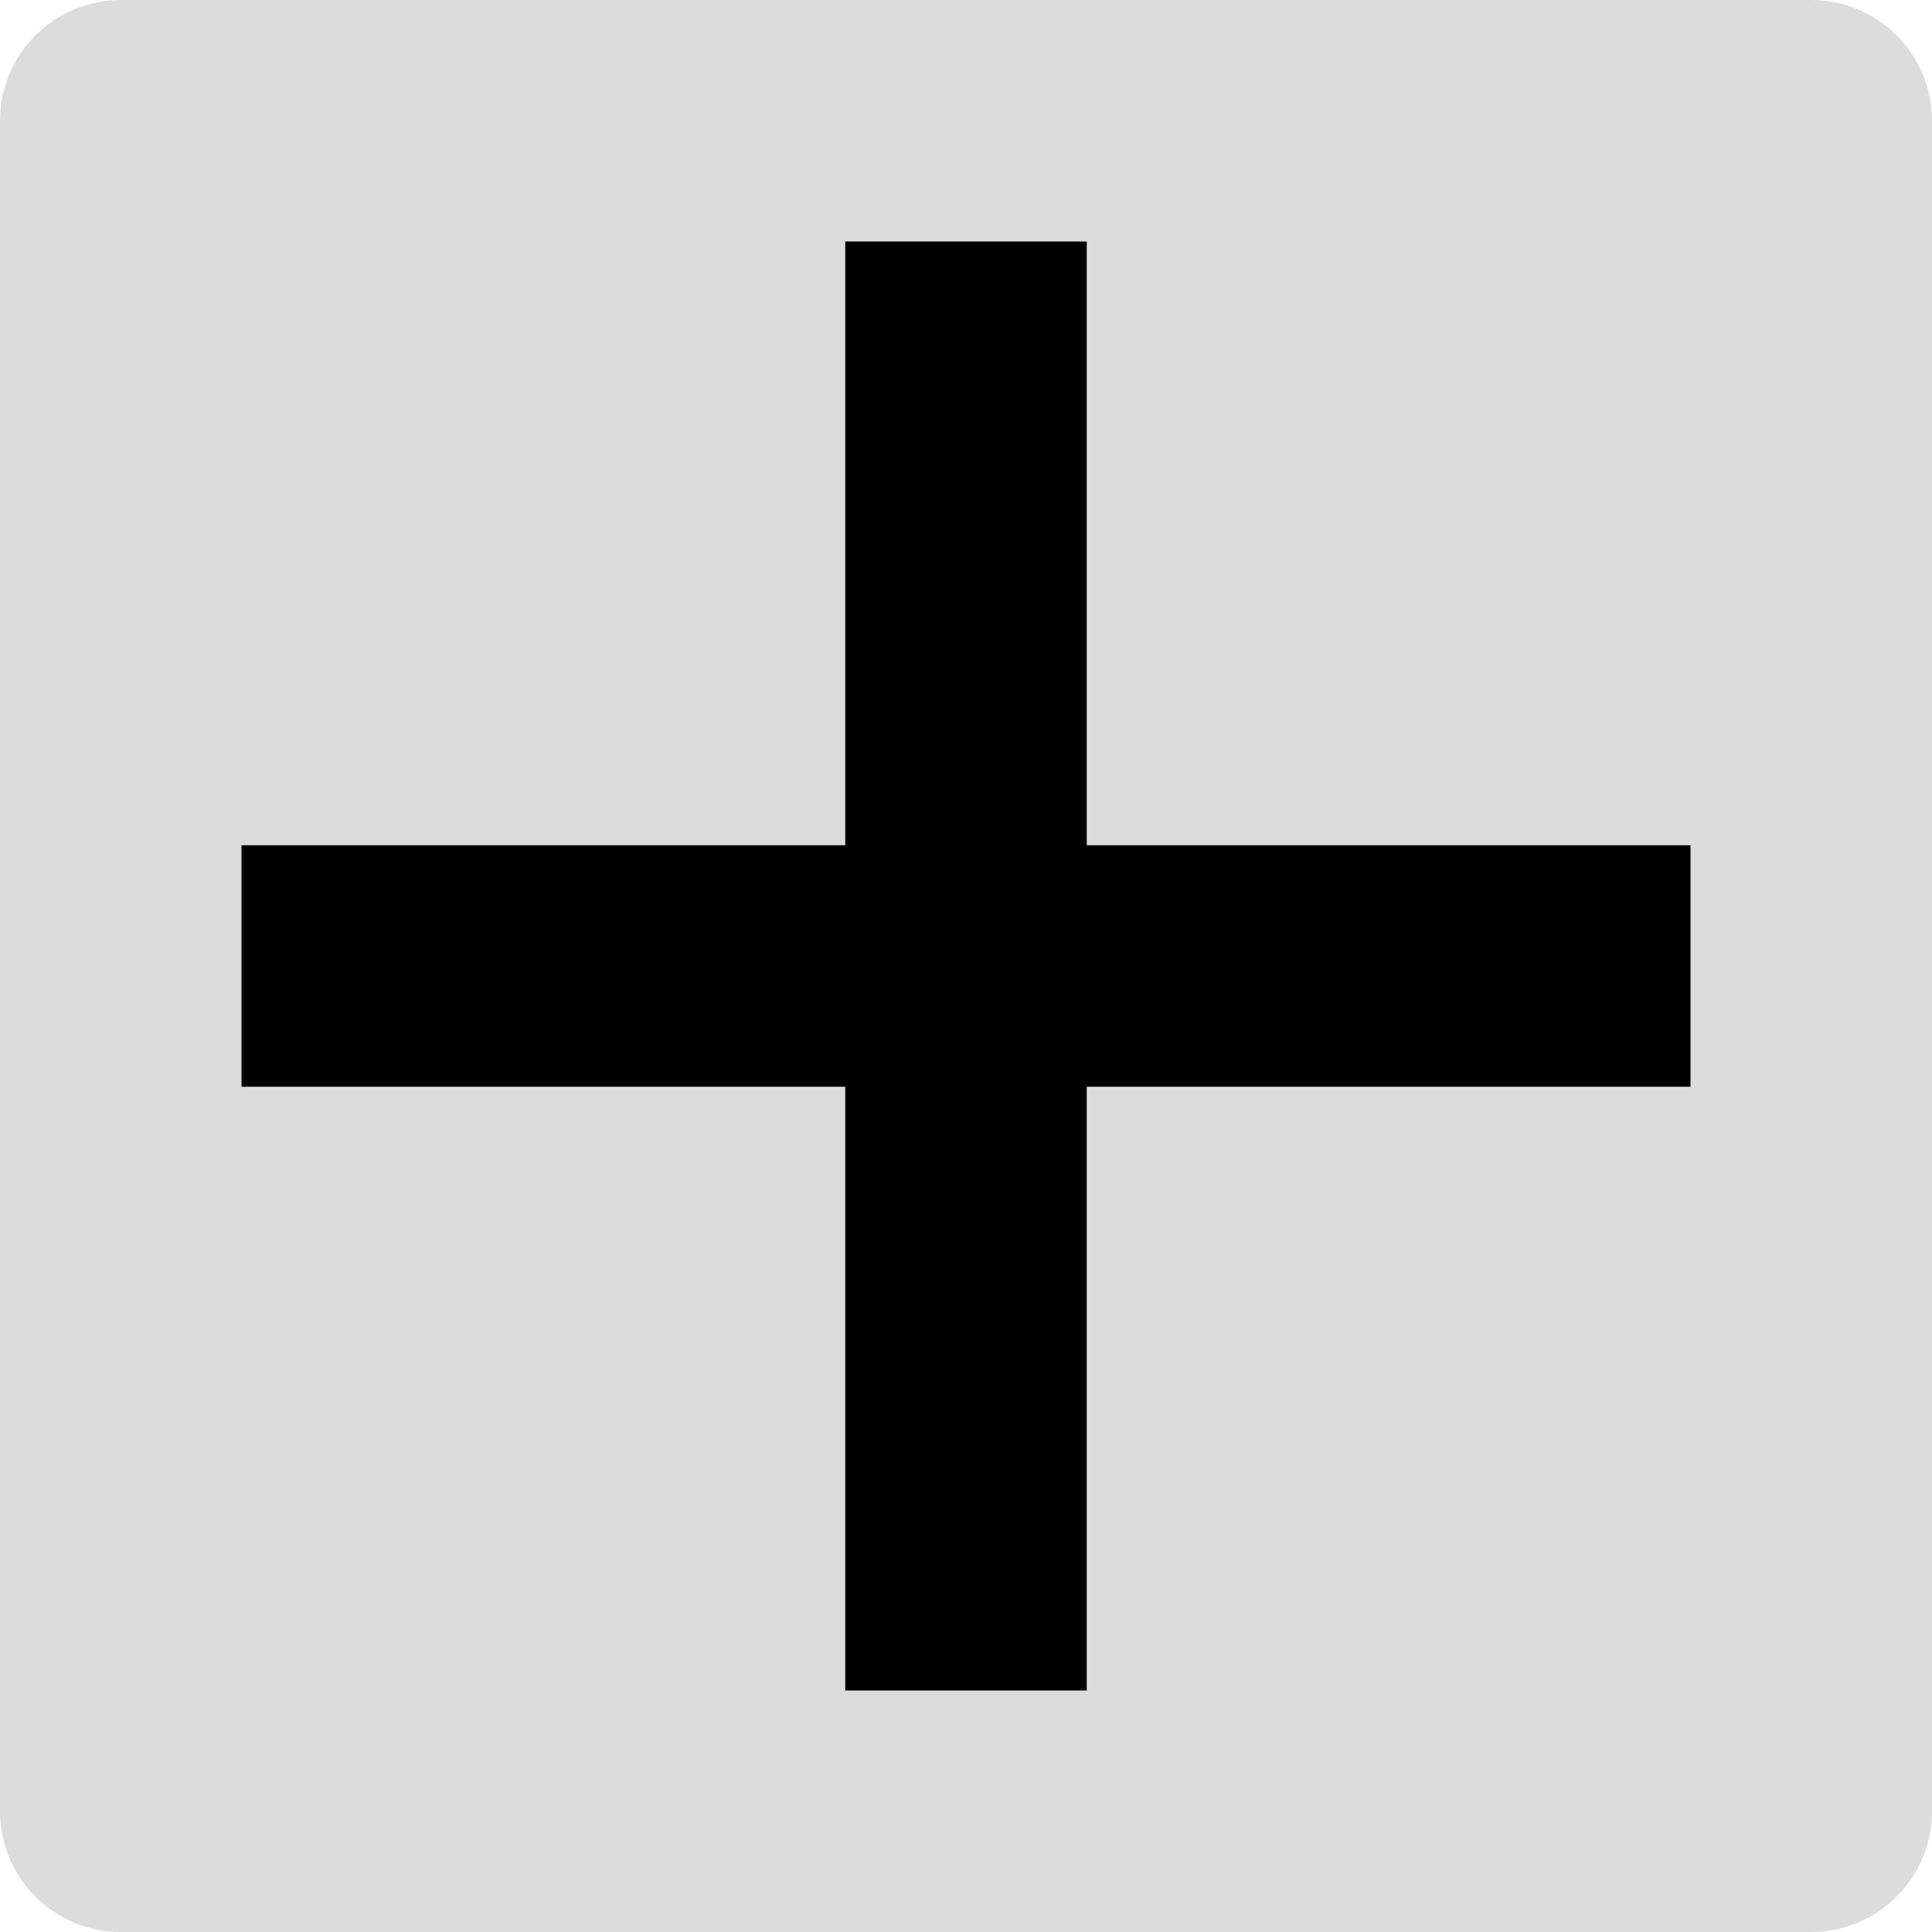
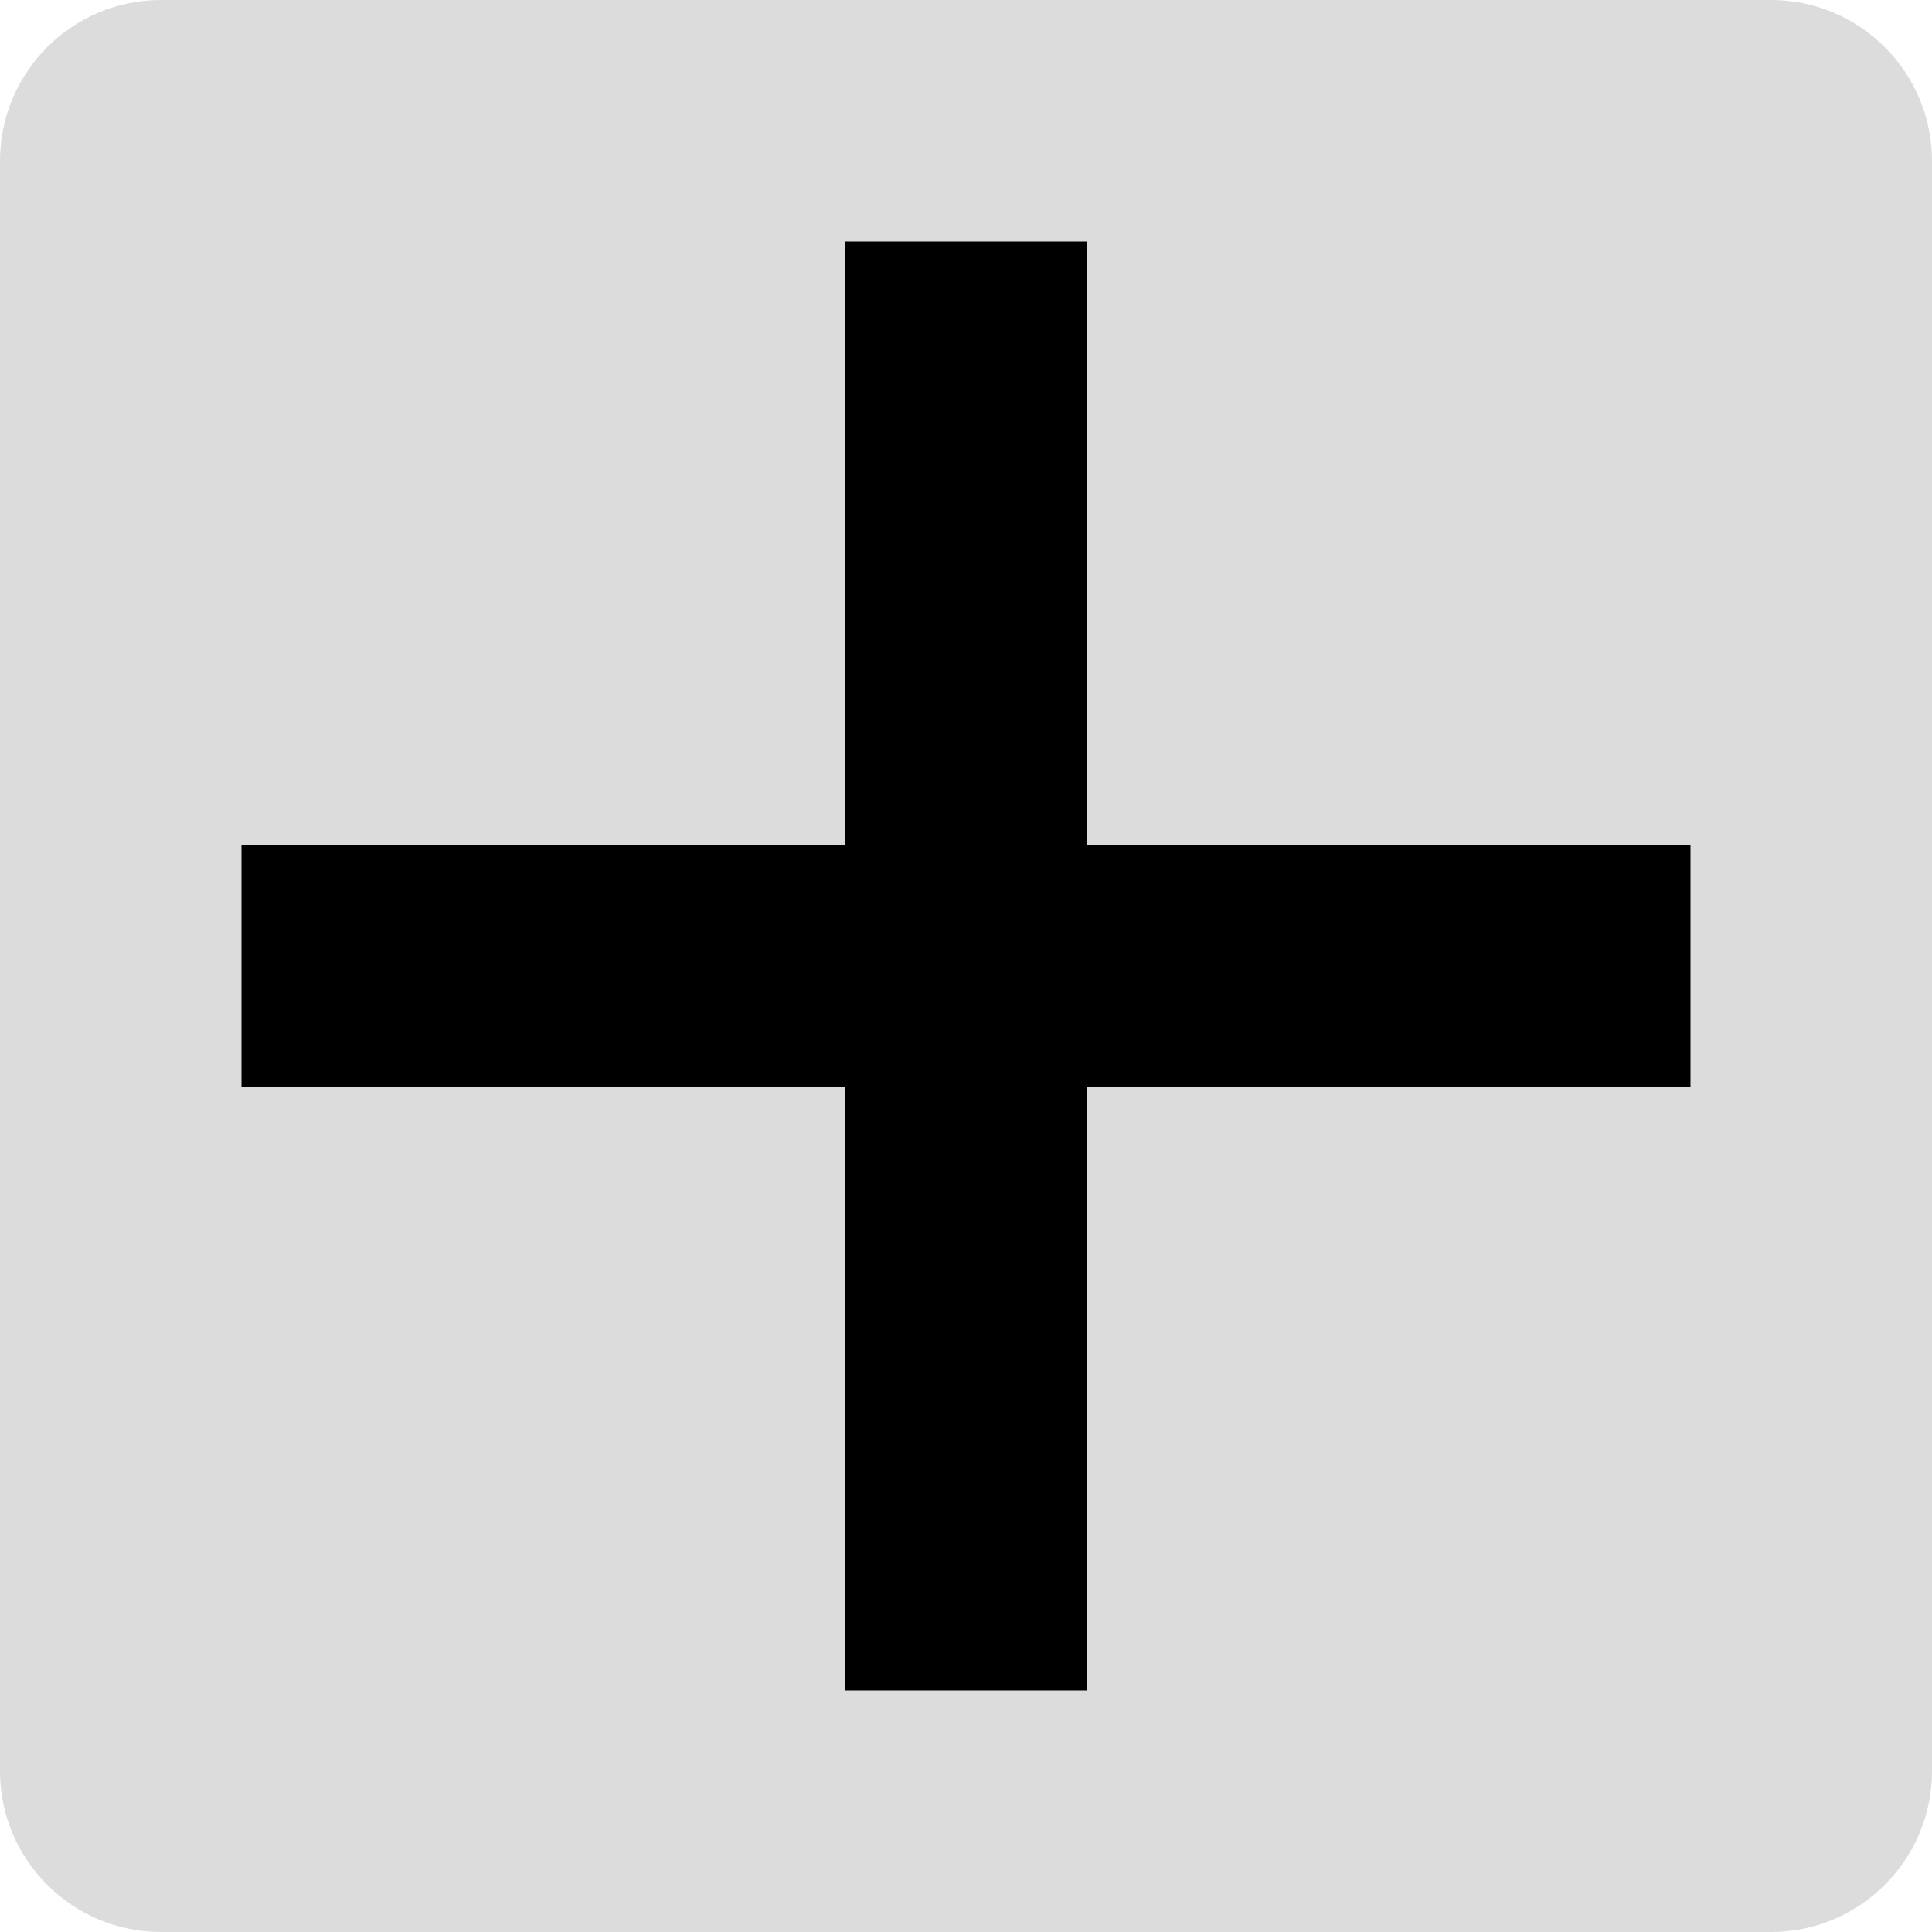
- <svg xmlns="http://www.w3.org/2000/svg" width="32" height="32">
-   <rect width="32" height="32" x="0" y="0" rx="2" ry="2" fill="rgb(220,220,220)" />
-   <line x1="16" y1="4" x2="16" y2="28" style="stroke:black;stroke-width:4" />
-   <line x1="4" y1="16" x2="28" y2="16" style="stroke:black;stroke-width:4" />
+ <svg xmlns="http://www.w3.org/2000/svg" width="24" height="24">
+   <rect width="24" height="24" x="0" y="0" rx="2" ry="2" fill="rgb(220,220,220)" />
+   <line x1="12" y1="3" x2="12" y2="21" style="stroke:black;stroke-width:3" />
+   <line x1="3" y1="12" x2="21" y2="12" style="stroke:black;stroke-width:3" />
</svg>
